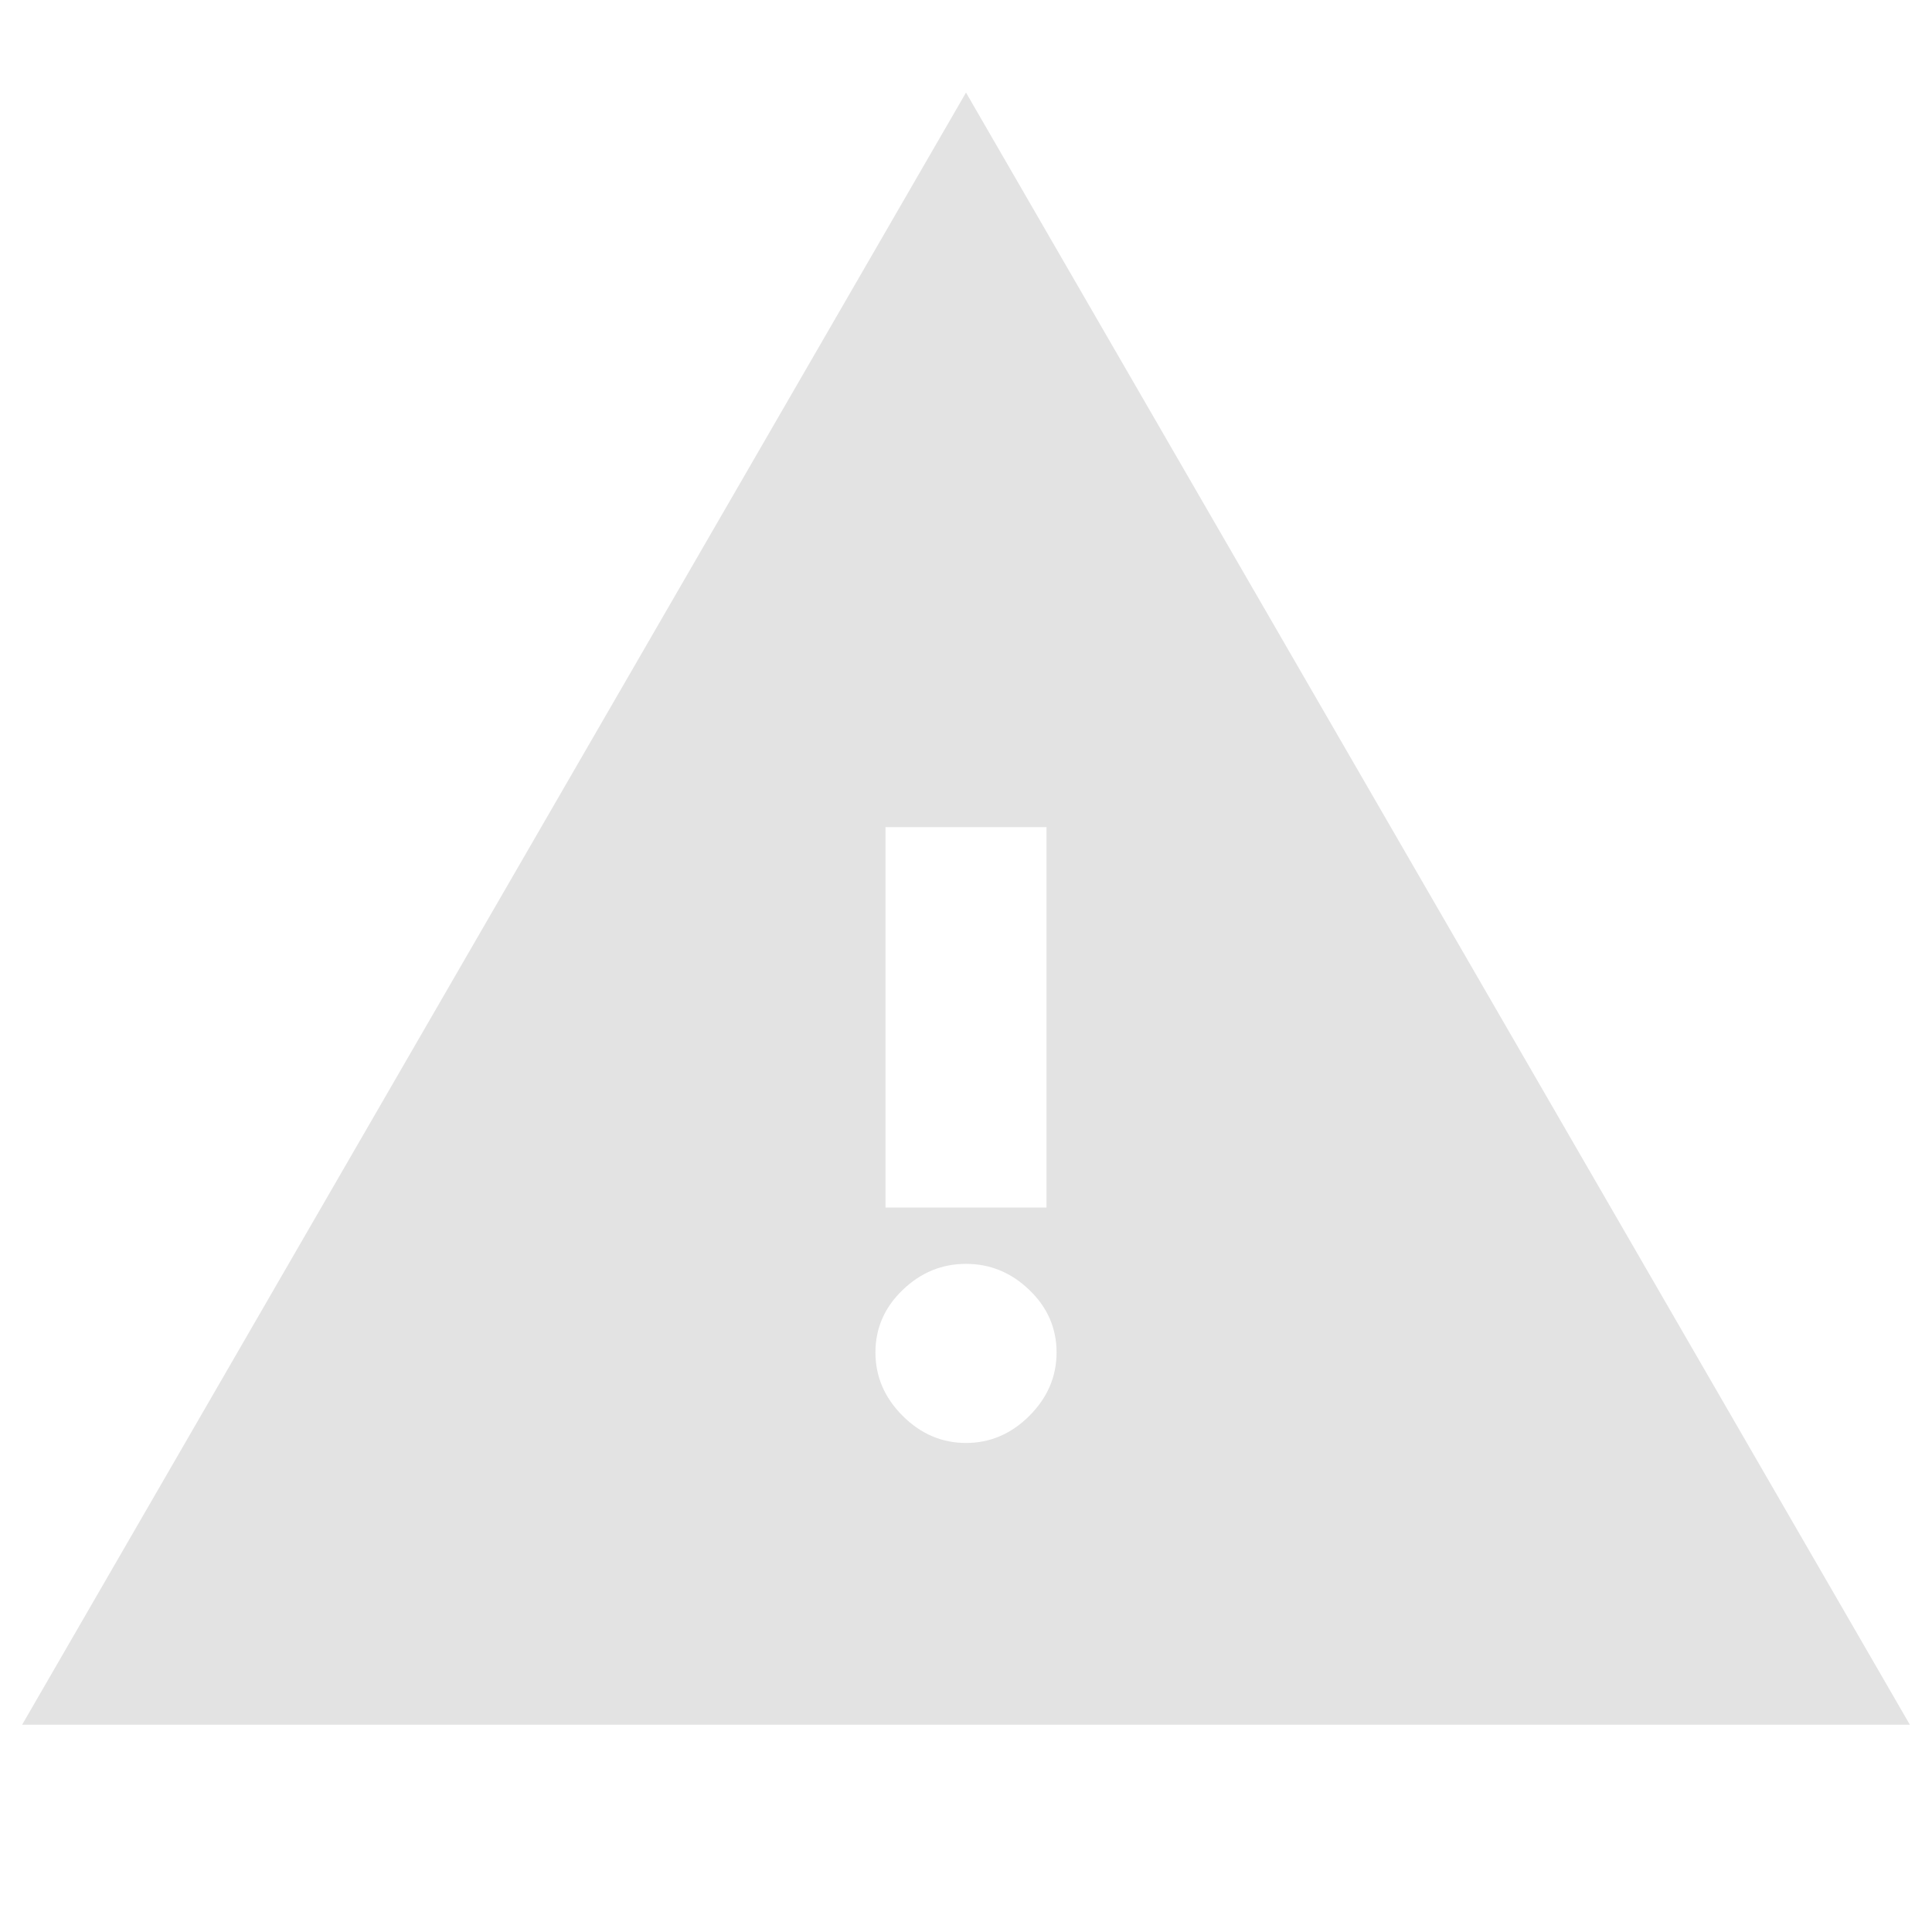
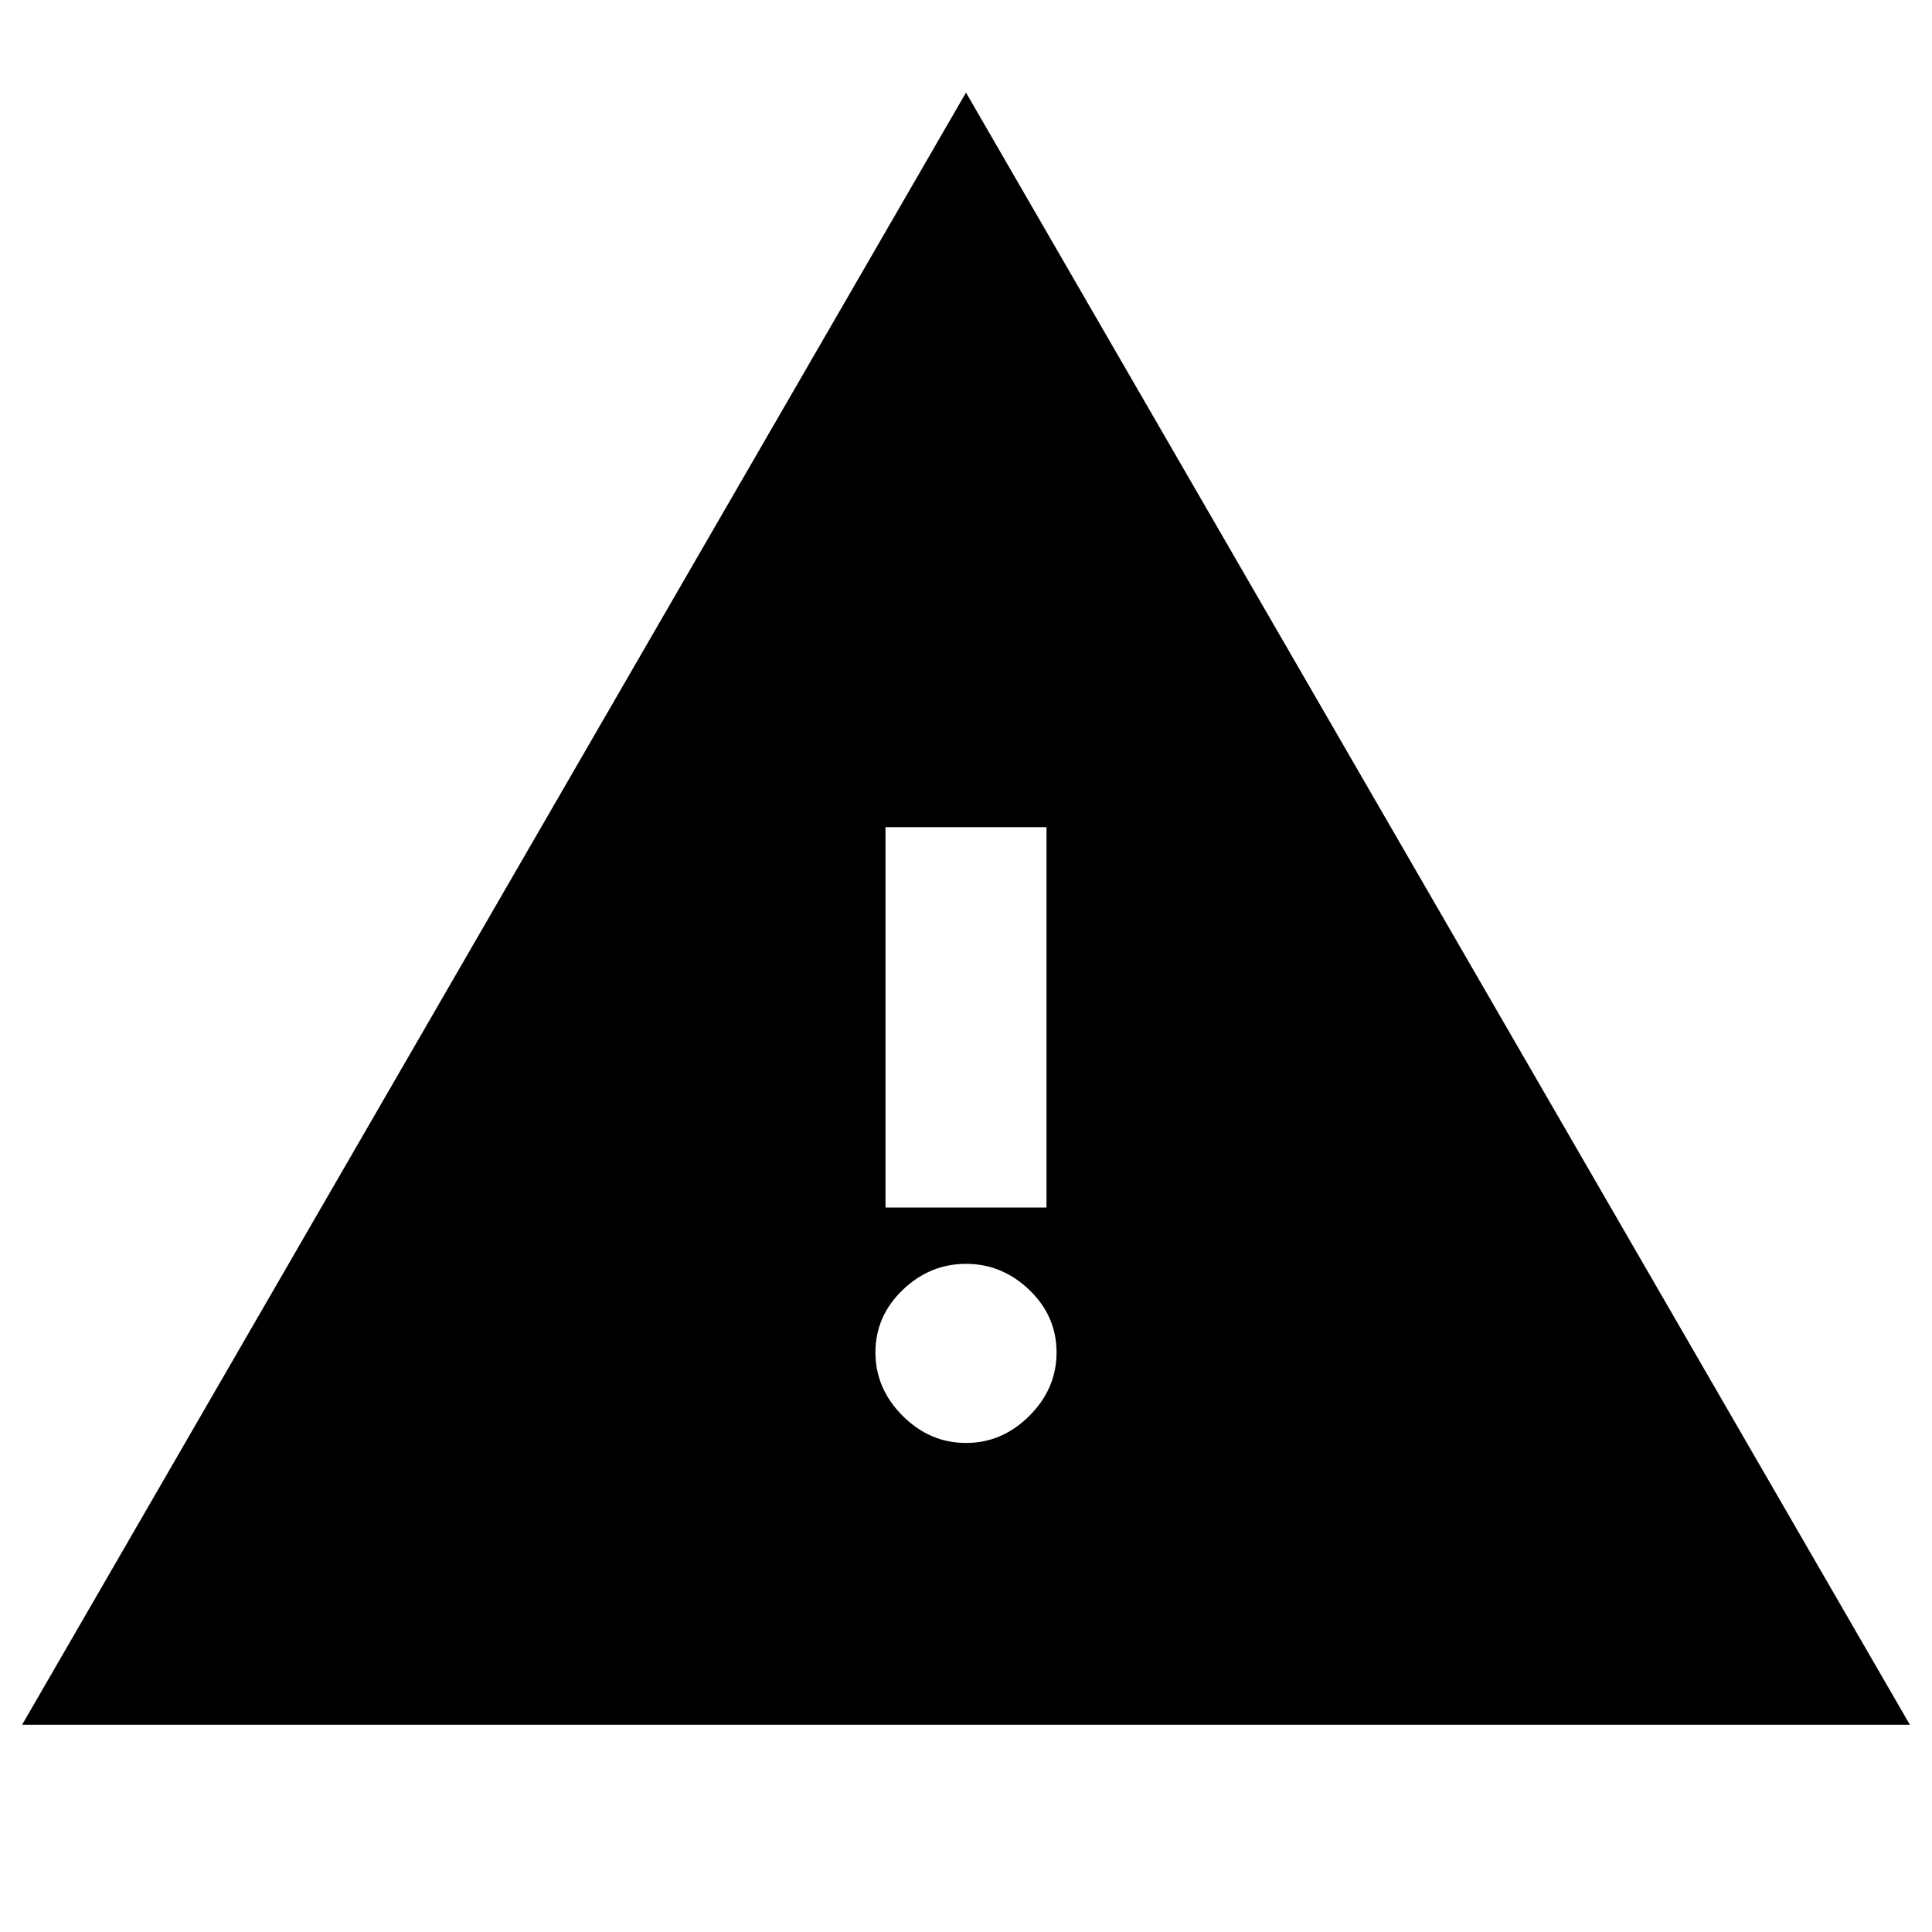
- <svg xmlns="http://www.w3.org/2000/svg" height="24px" viewBox="0 -960 960 960" width="24px" fill="#e3e3e3">
+ <svg xmlns="http://www.w3.org/2000/svg" height="24px" viewBox="0 -960 960 960" width="24px" fill="#000000">
  <path d="m11-103 469-811 469 811H11Zm469-140q18 0 31.5-13.5T525-288q0-18-13.5-31T480-332q-18 0-31.5 13T435-288q0 18 13.5 31.5T480-243Zm-40-117h80v-189h-80v189Z" />
</svg>
